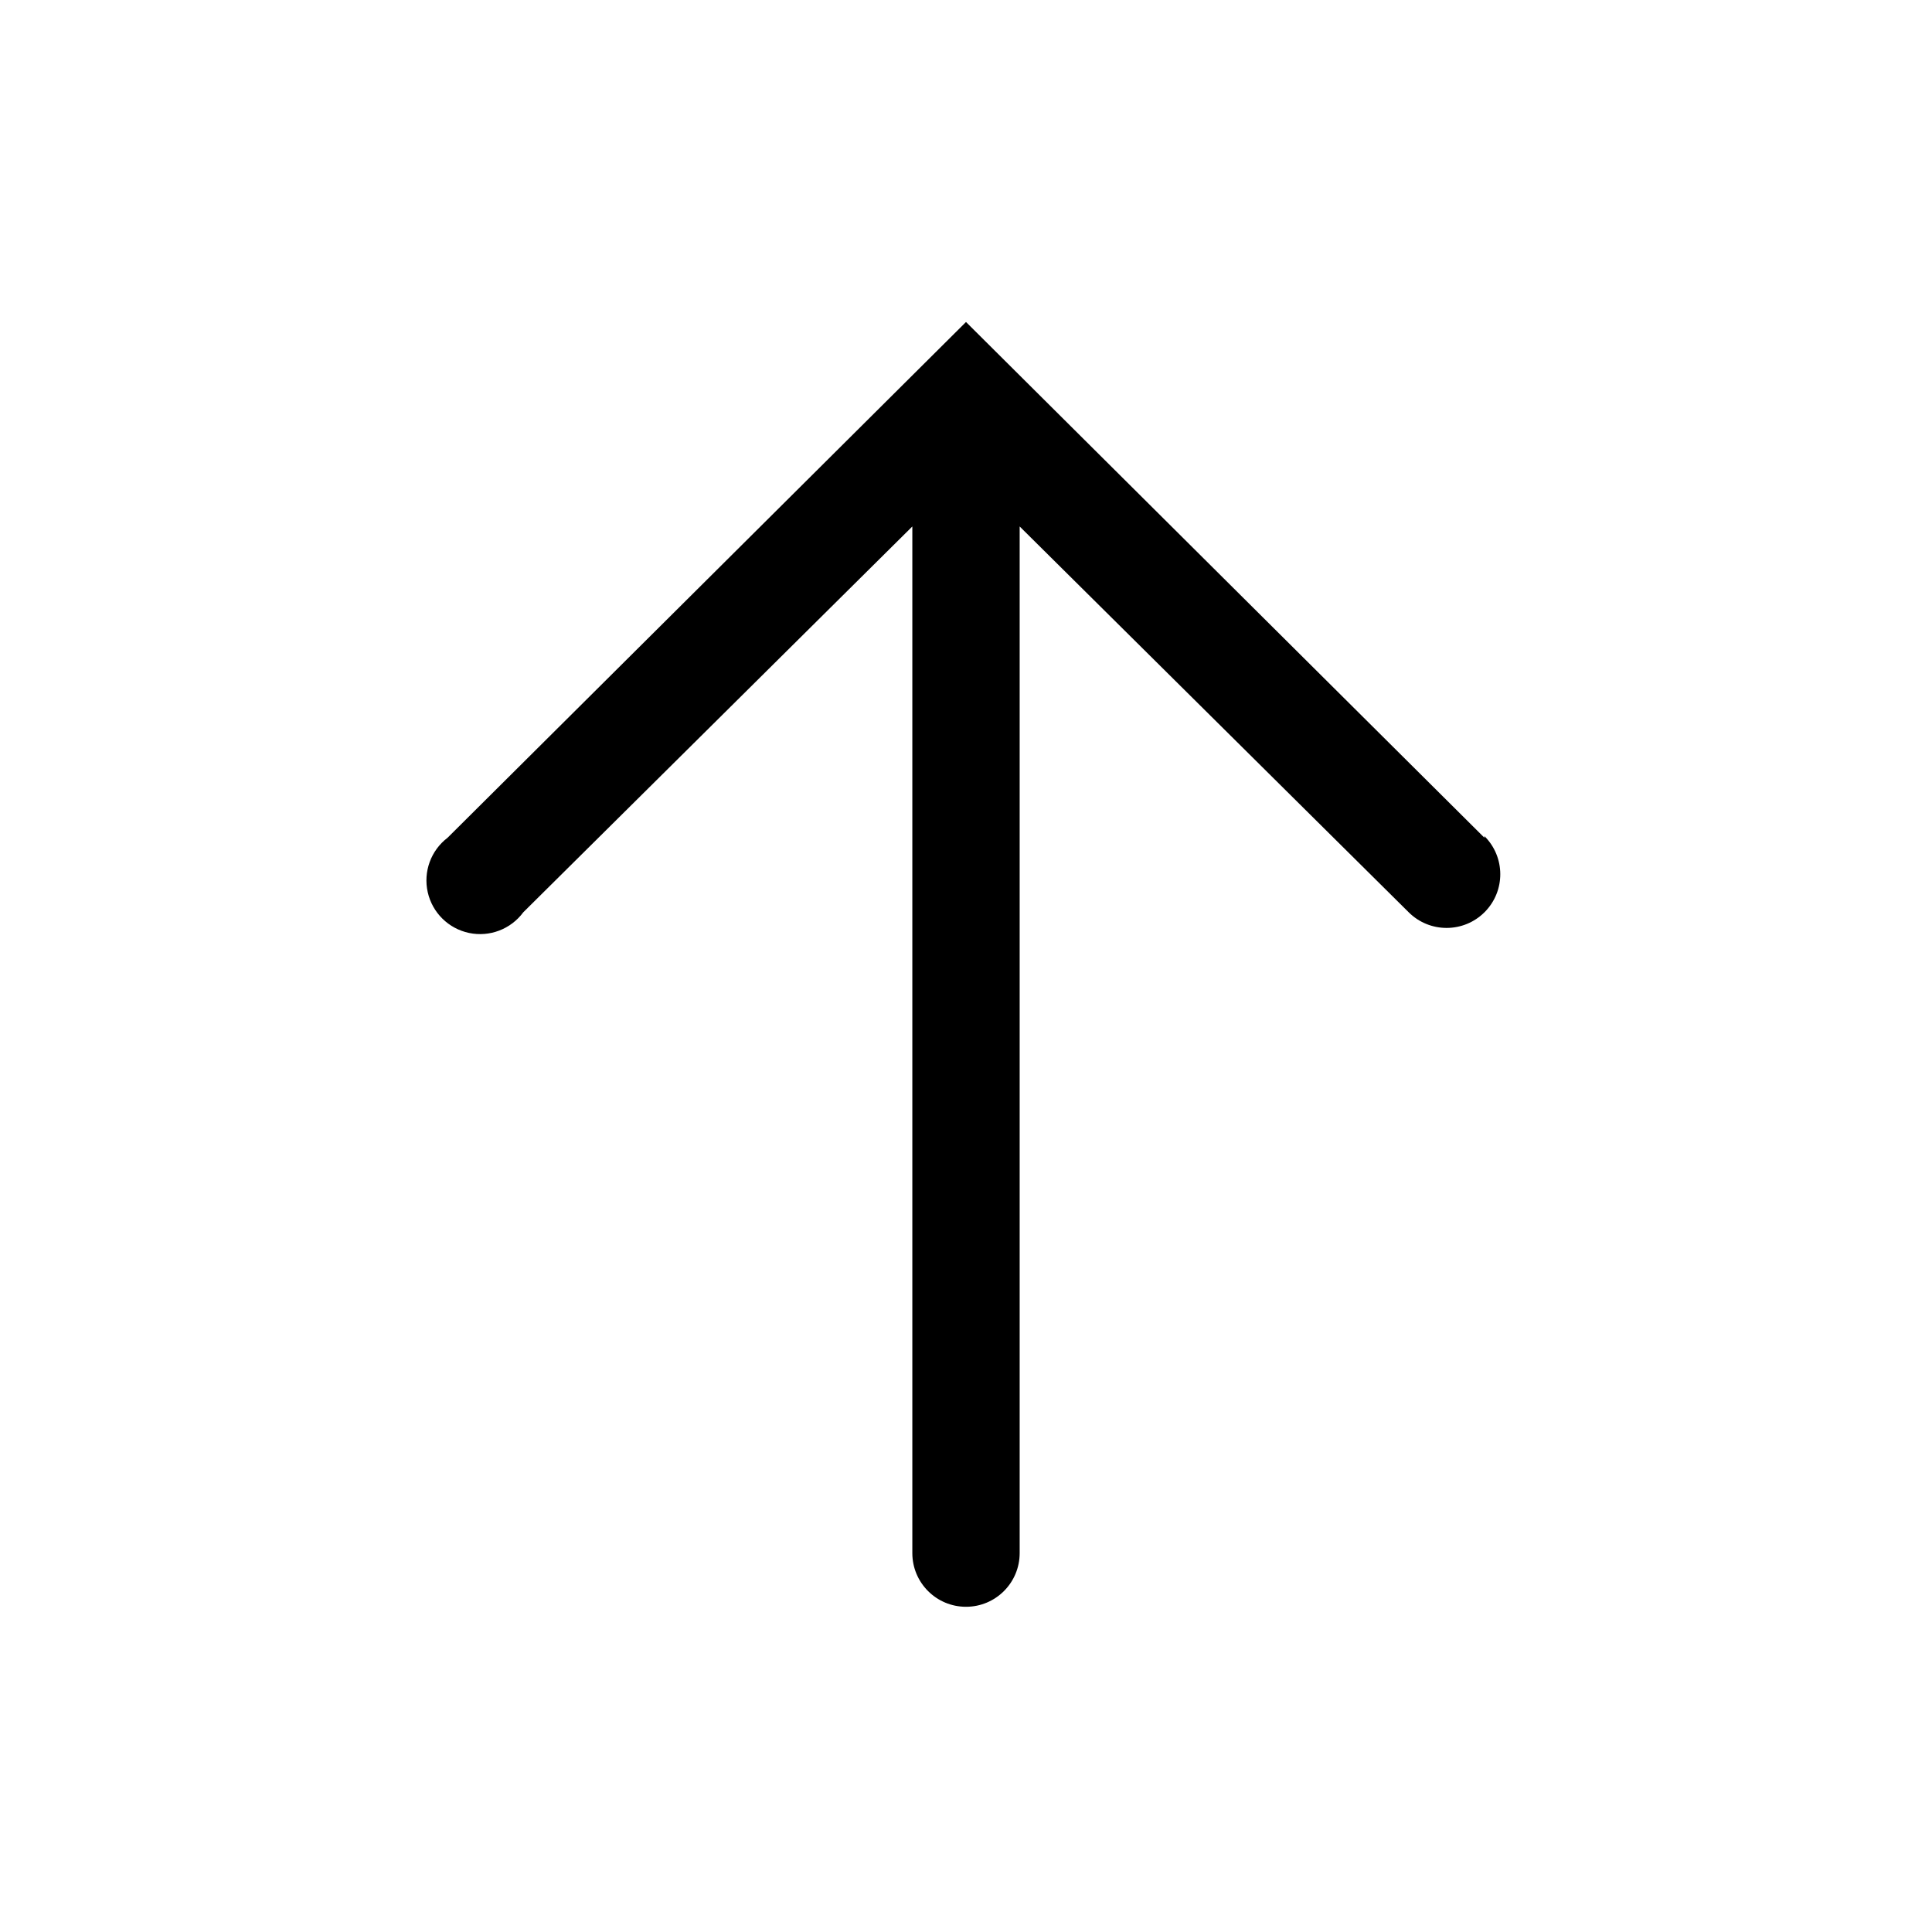
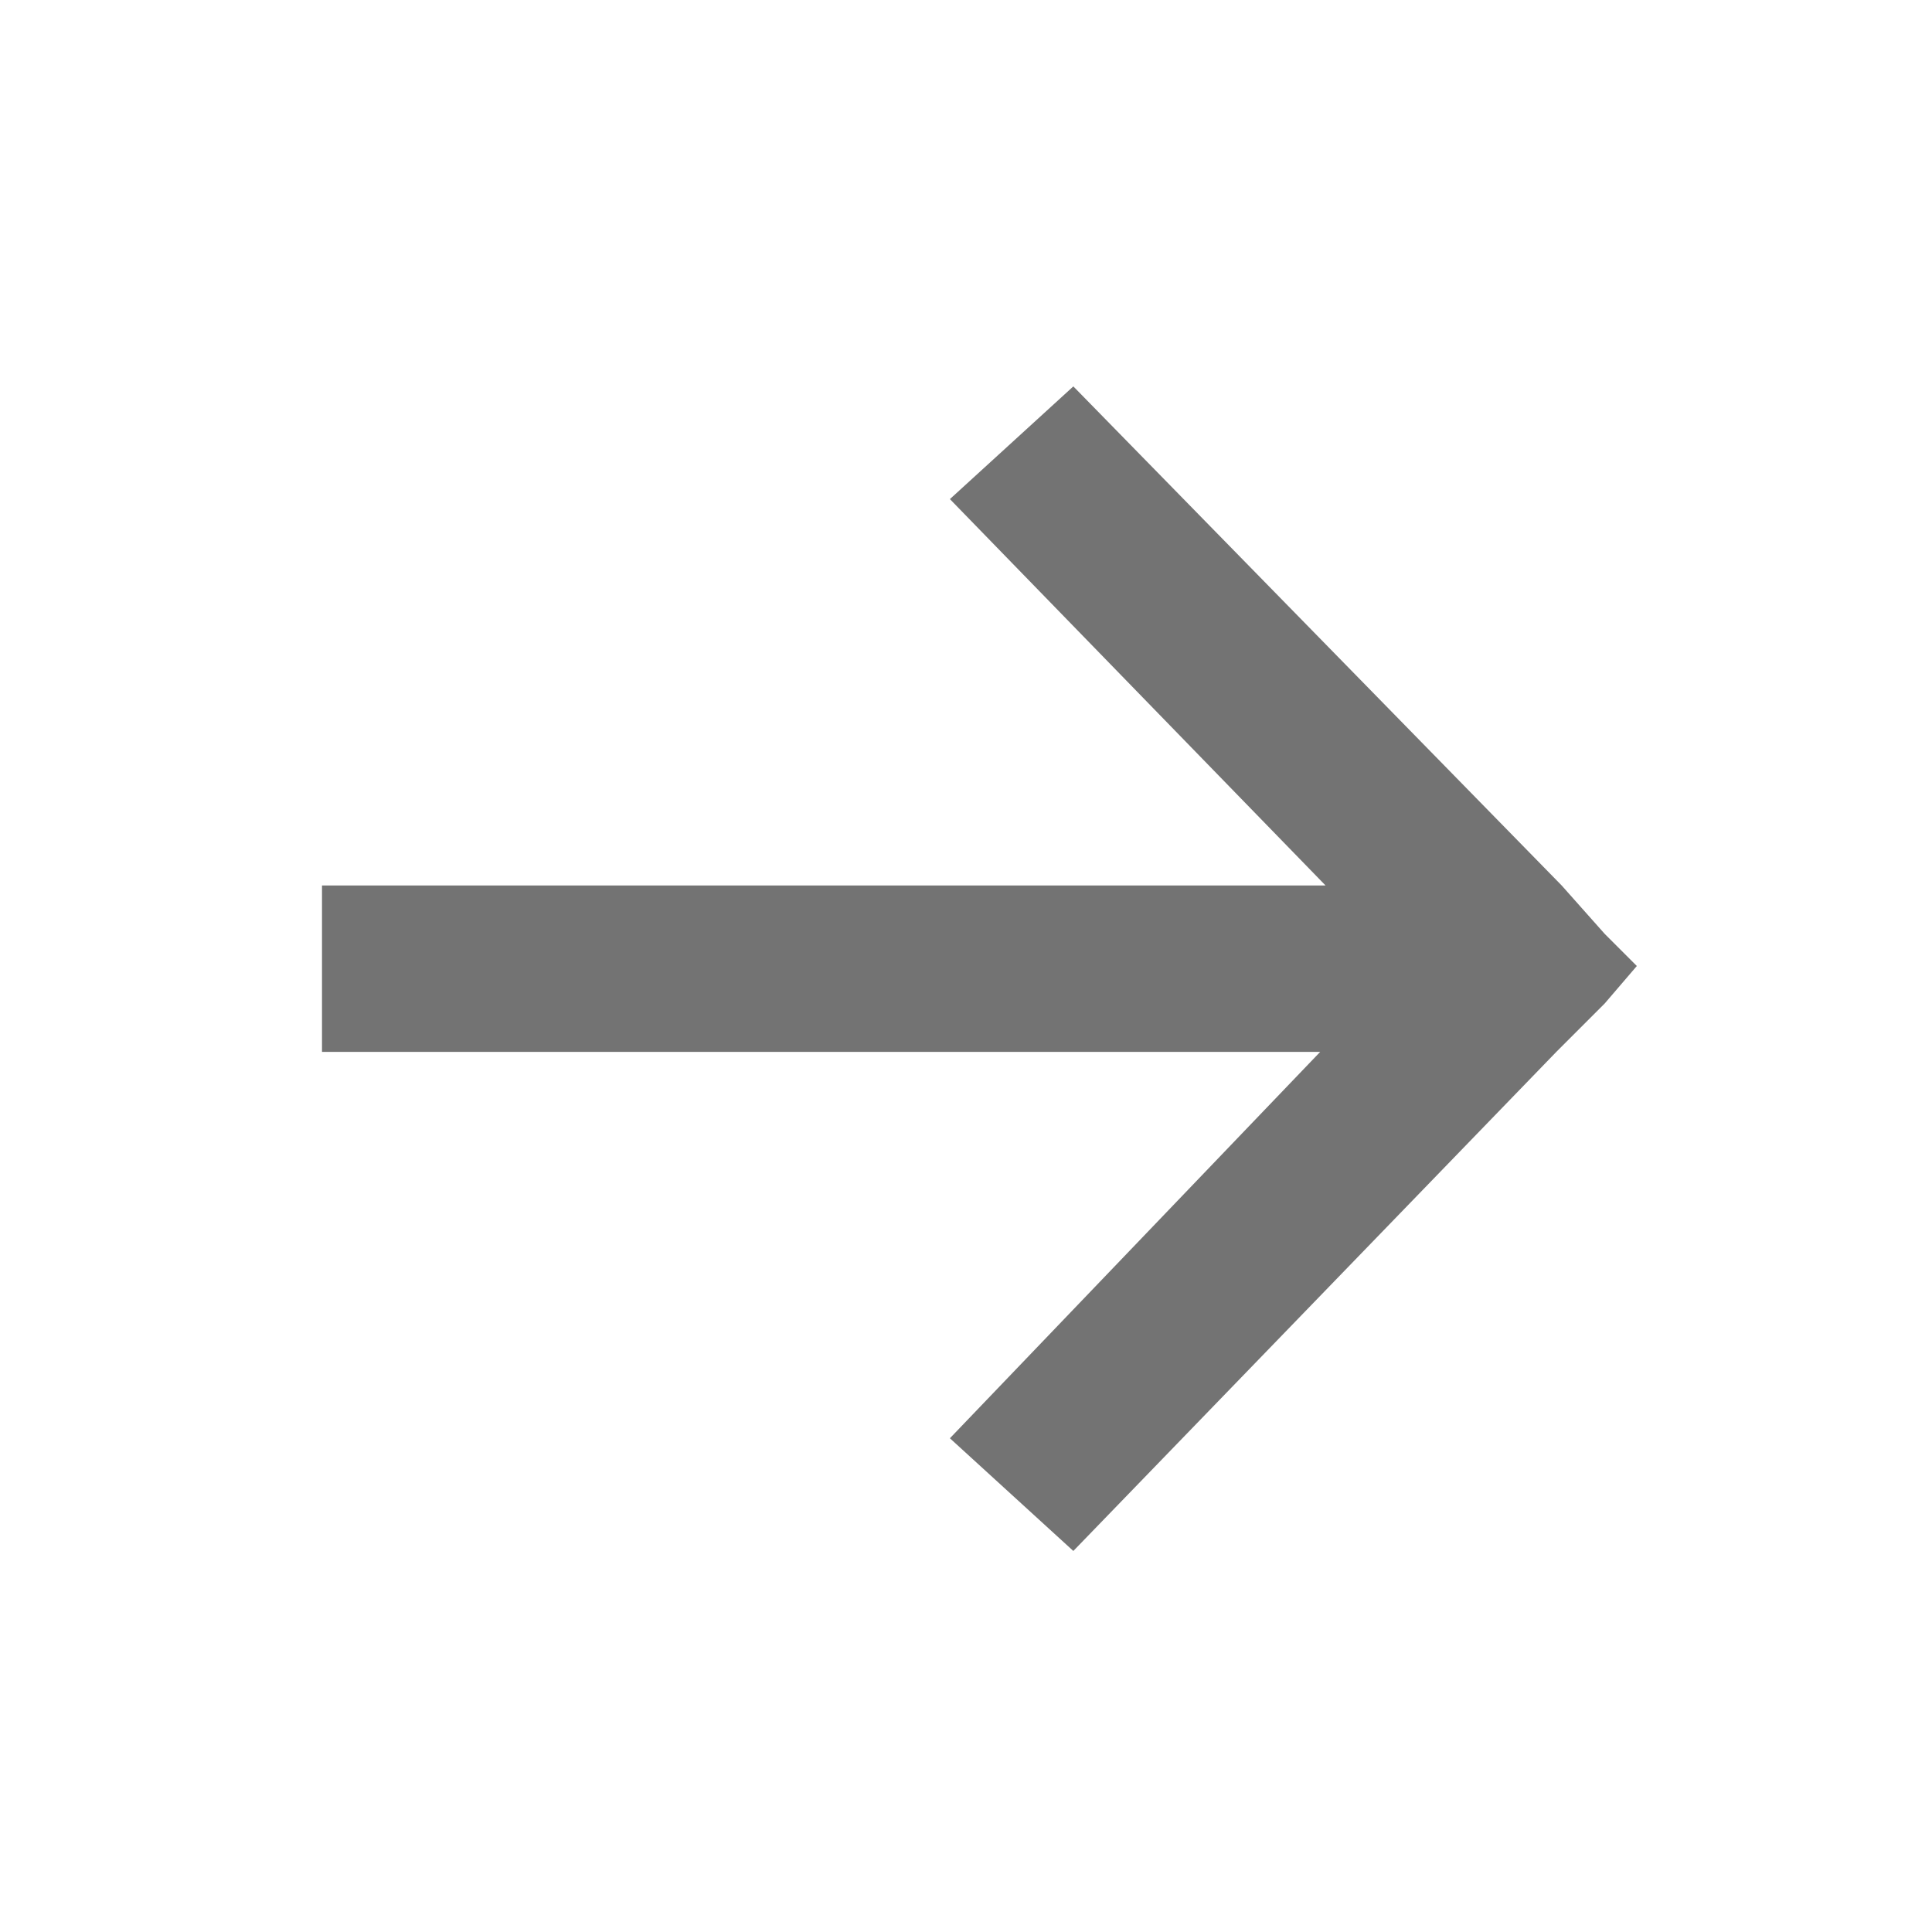
- <svg xmlns="http://www.w3.org/2000/svg" version="1.1" width="36" height="36" viewBox="0 0 36 36" preserveAspectRatio="xMidYMid meet">
-   <path d="M27.66,15.61,18,6,8.34,15.61A1,1,0,1,0,9.75,17L17,9.81V28.94a1,1,0,1,0,2,0V9.81L26.25,17a1,1,0,0,0,1.41-1.42Z" class="clr-i-outline clr-i-outline-path-1" />
-   <rect x="0" y="0" width="36" height="36" fill-opacity="0" />
+ <svg xmlns="http://www.w3.org/2000/svg" version="1.1" id="Layer_1" x="0px" y="0px" viewBox="0 0 36 36" style="enable-background:new 0 0 36 36;" xml:space="preserve">
+   <style type="text/css">
+ 	.st0{fill:#737373;}
+ </style>
+   <polygon class="st0" points="30.5,18 29.9,17.4 29.1,16.5 20,7.2 17.7,9.3 24.7,16.5 6,16.5 6,19.6 24.6,19.6 17.7,26.8 20,28.9   29,19.6 29.9,18.7 30.5,18 30.5,18 " />
</svg>
